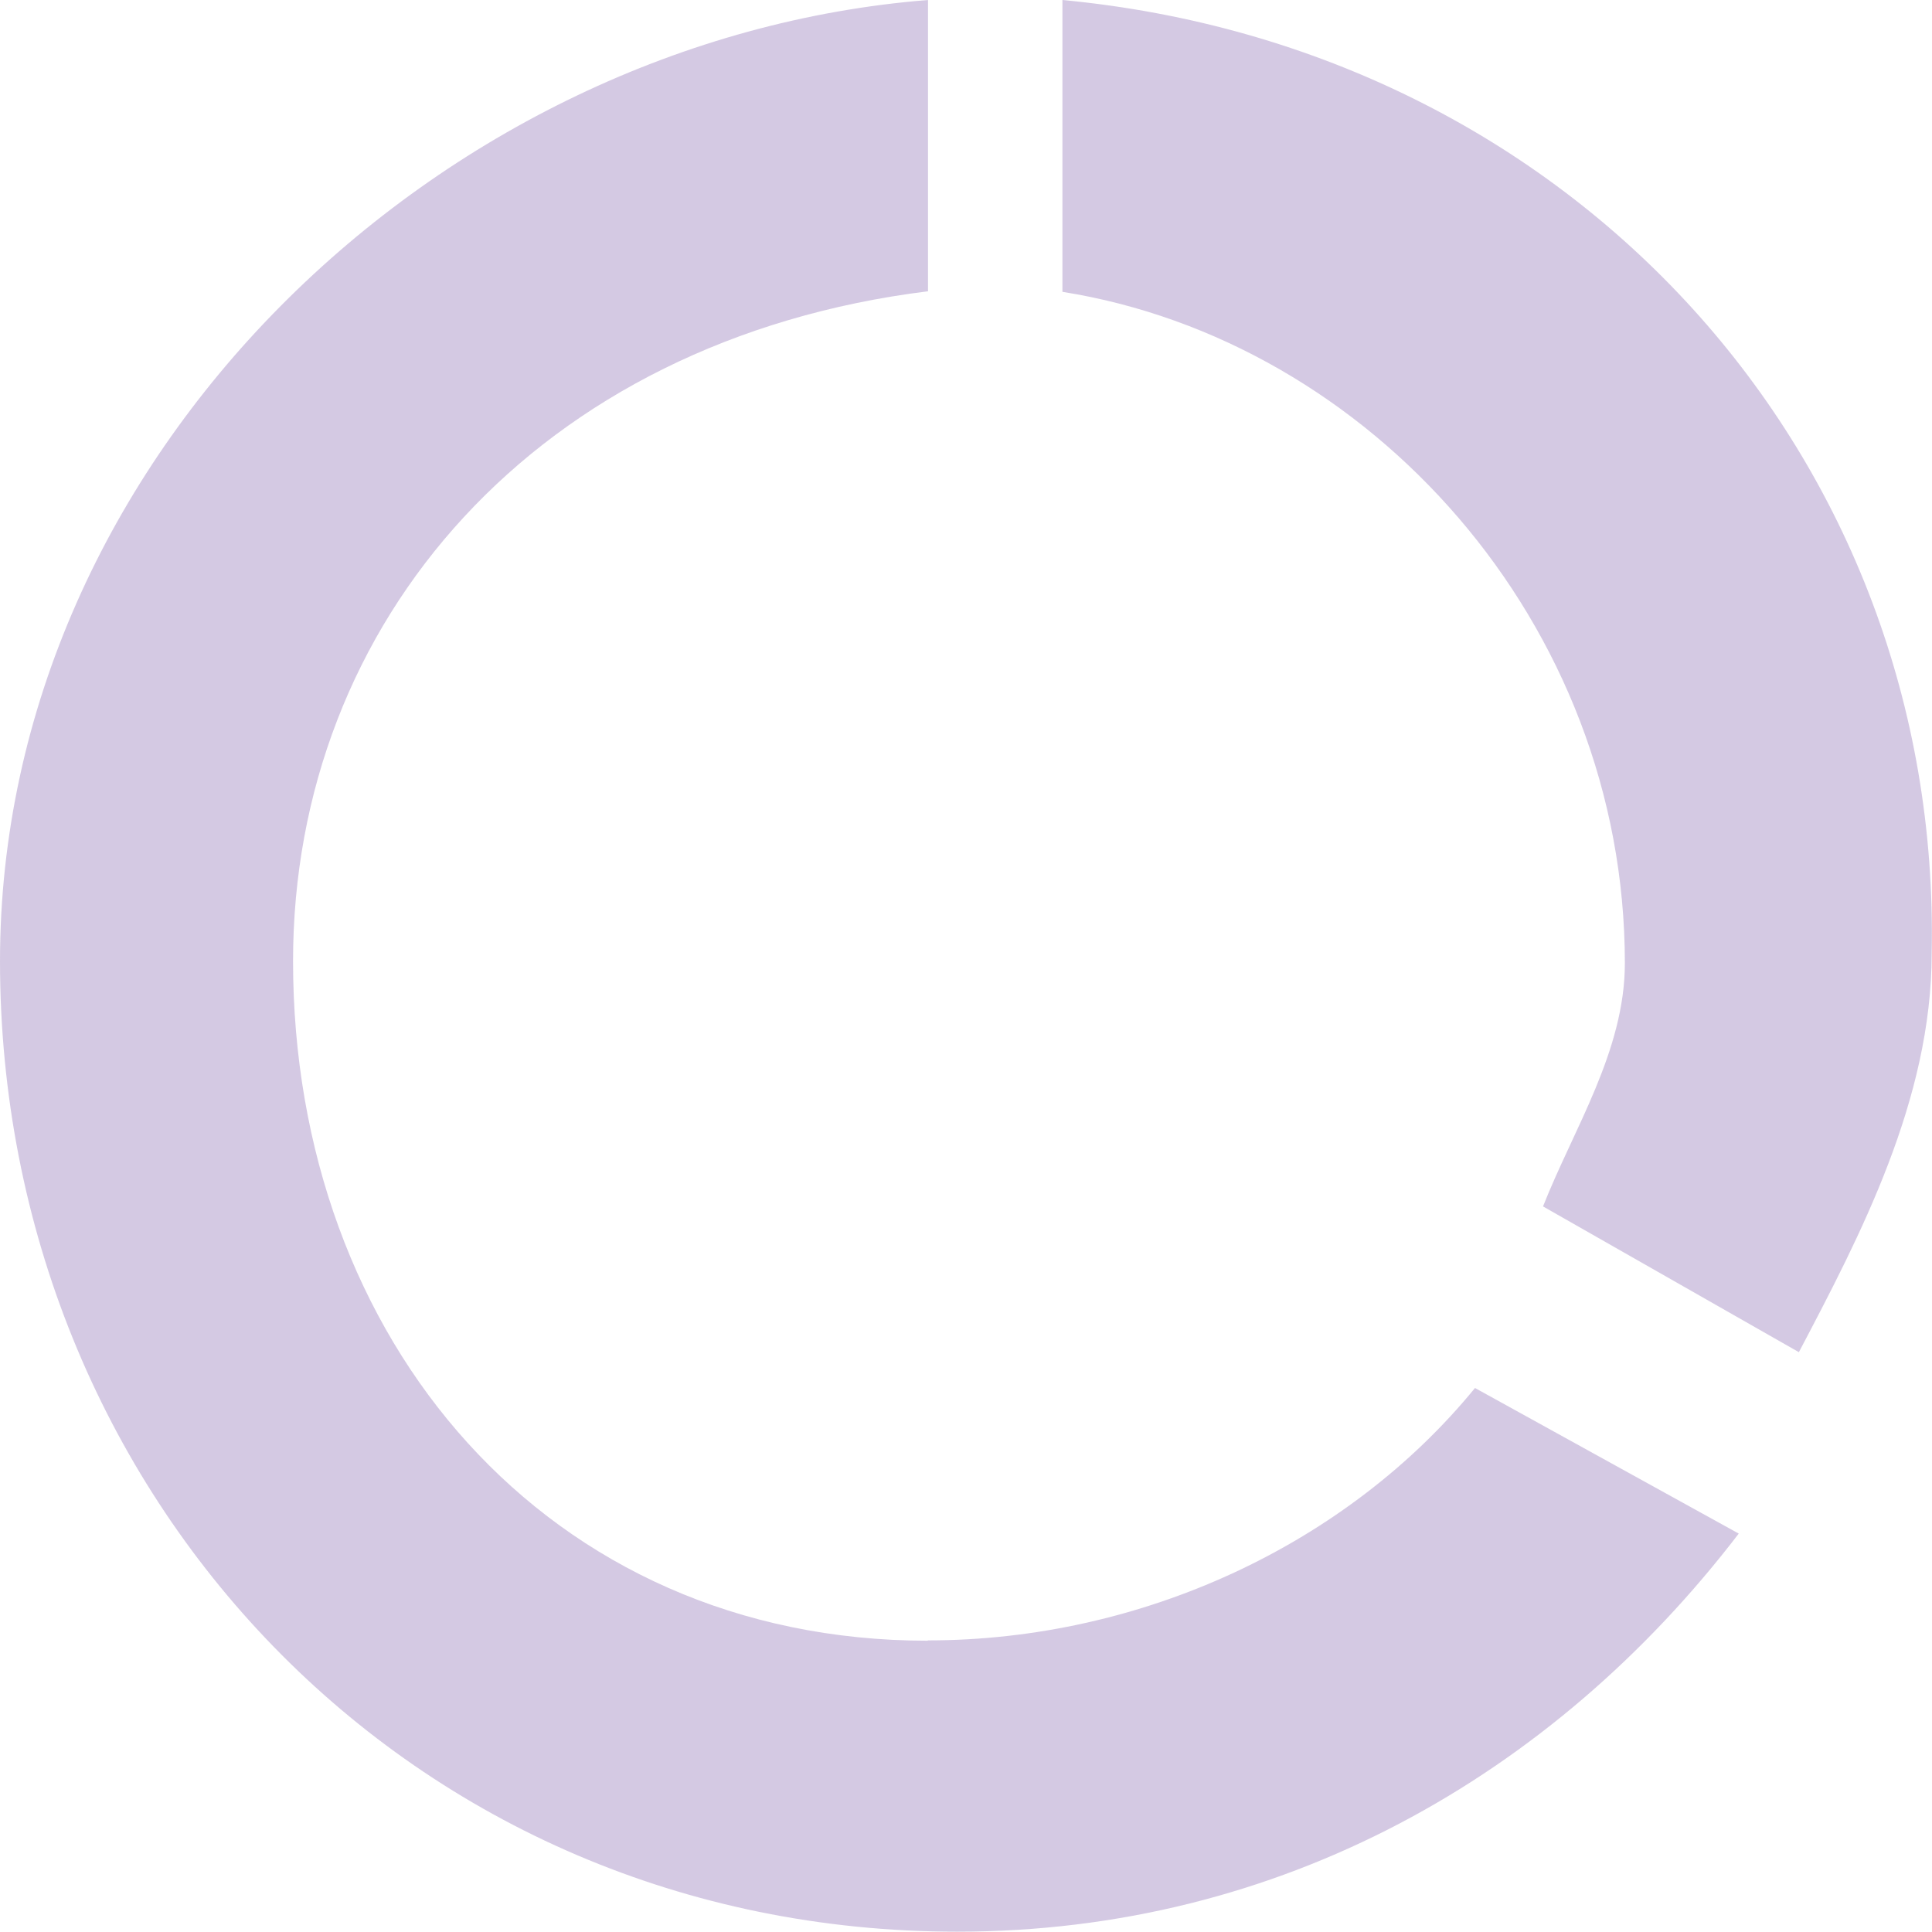
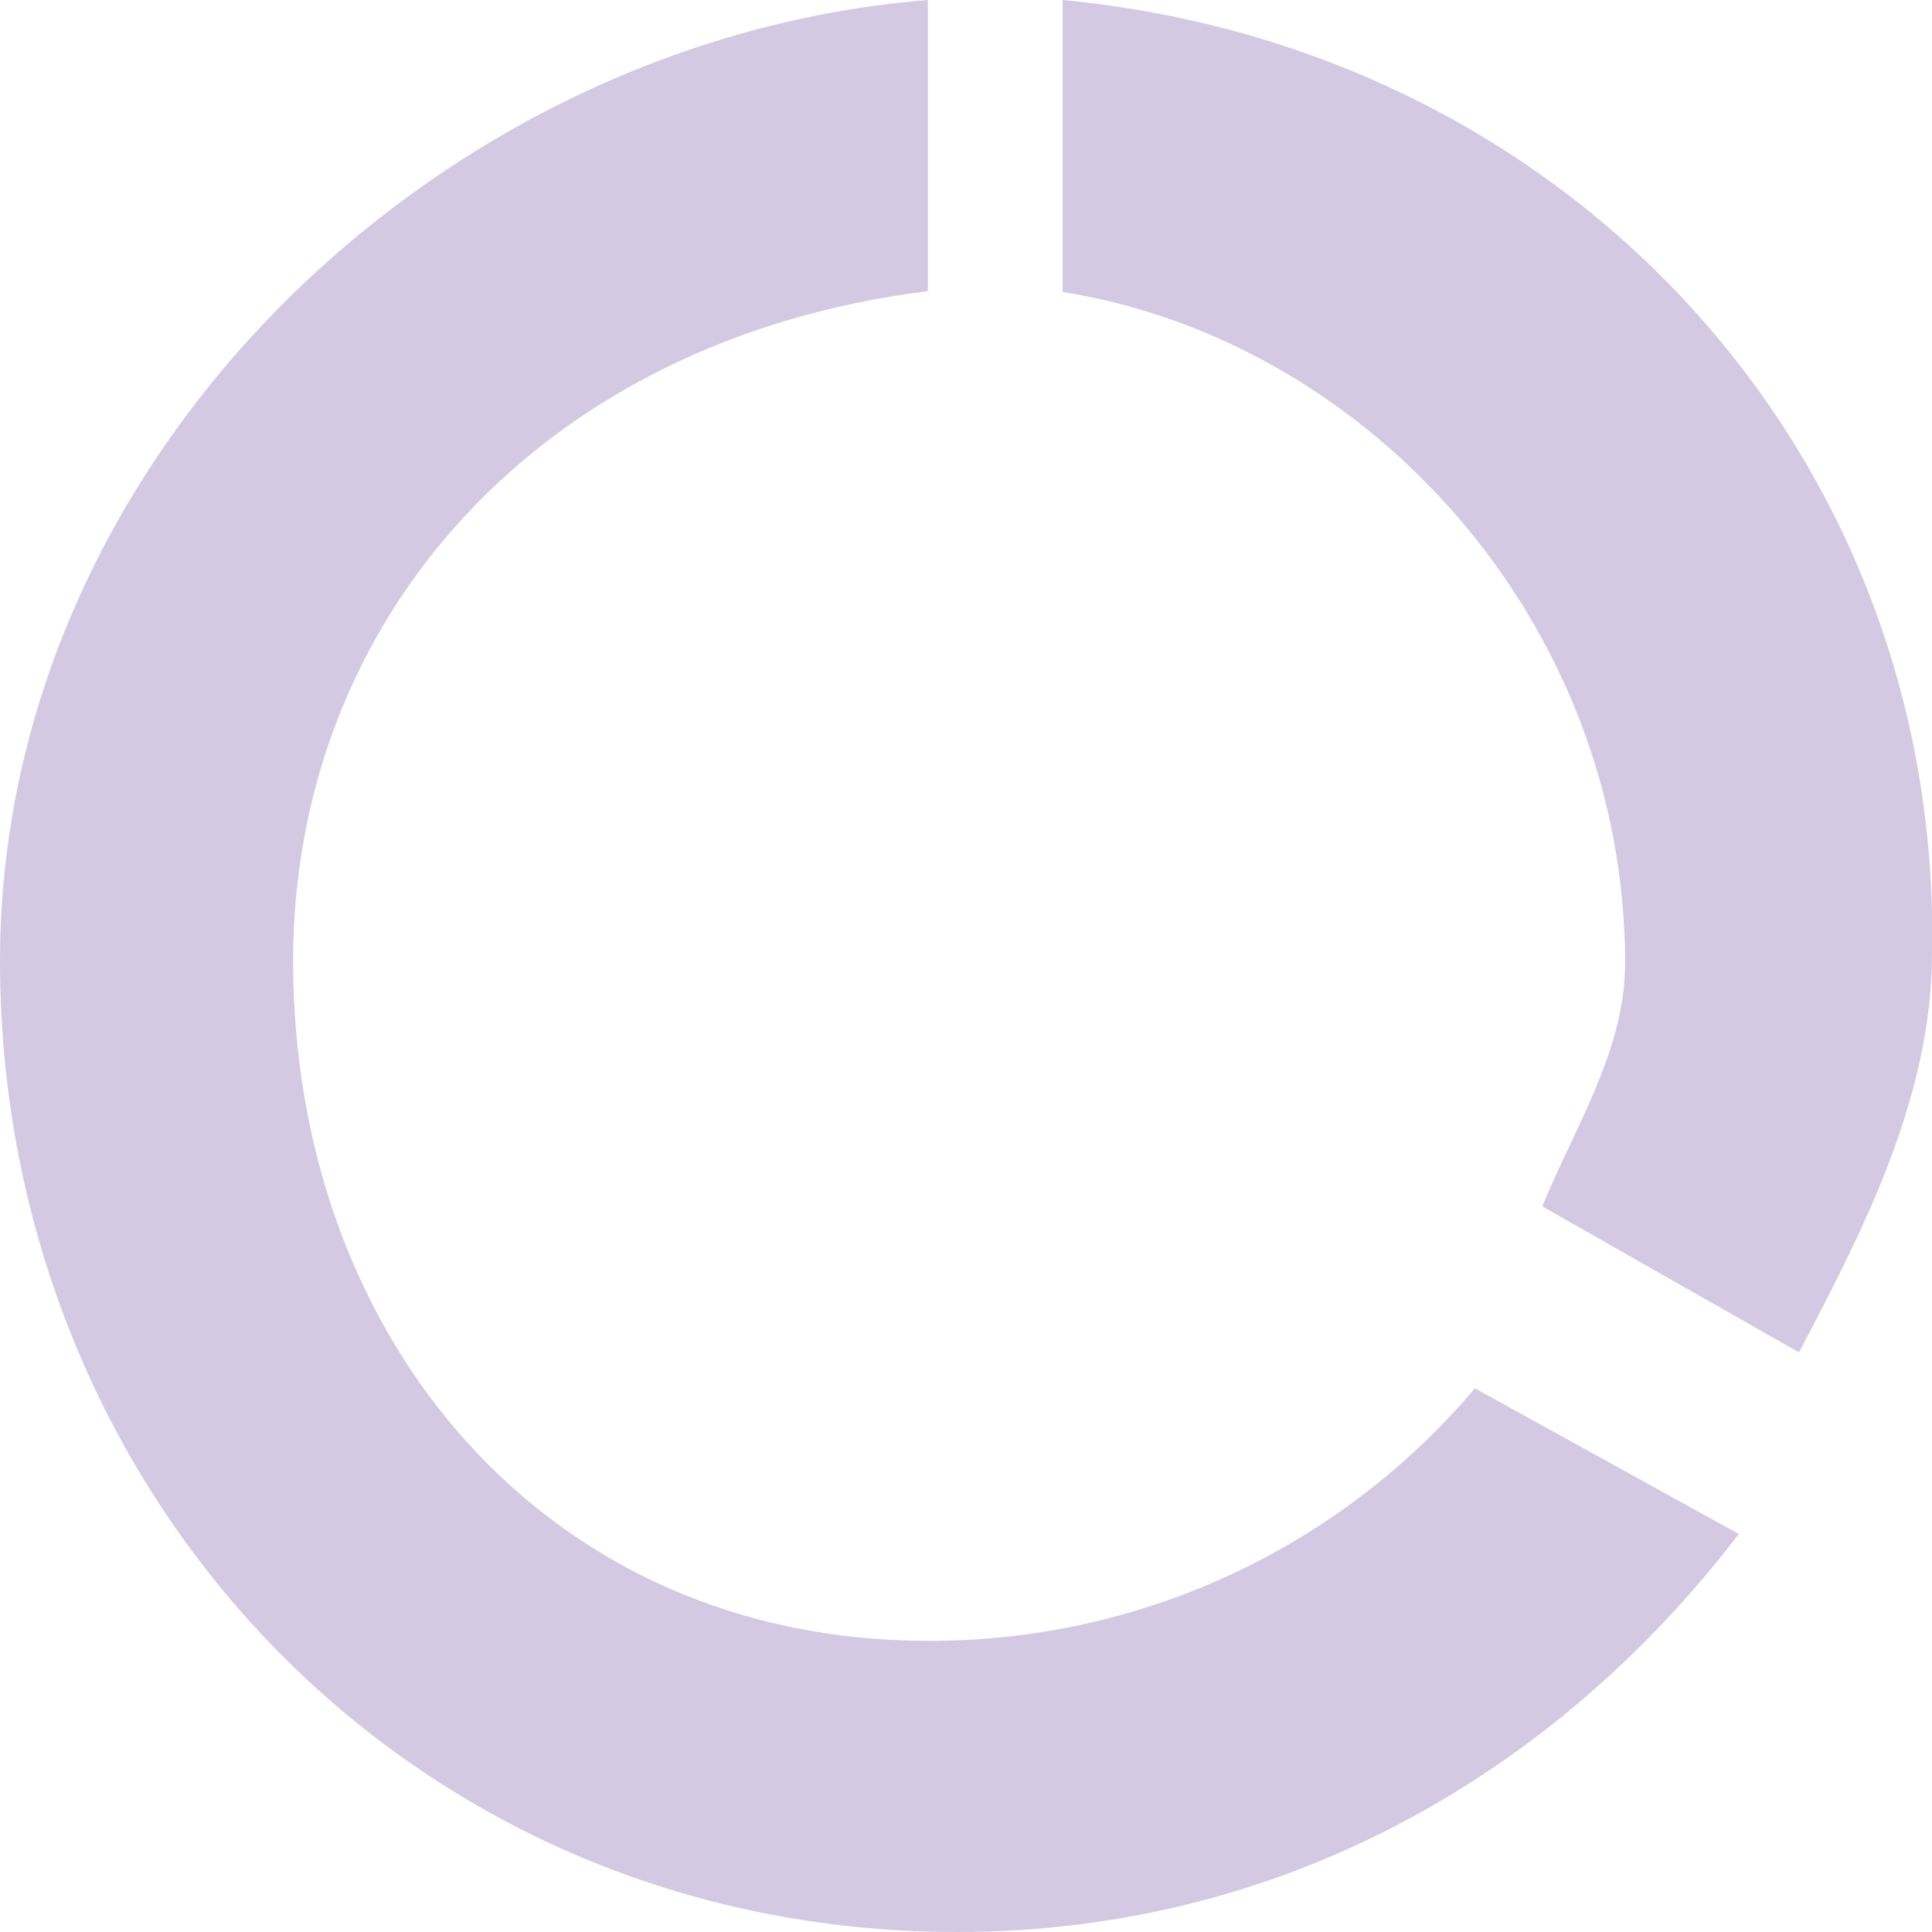
- <svg xmlns="http://www.w3.org/2000/svg" viewBox="0 0 240.04 240.04">
+ <svg xmlns="http://www.w3.org/2000/svg" viewBox="0 0 70 70">
  <defs>
    <style>.cls-1{fill:#b09ccb;fill-rule:evenodd;opacity:0.54;isolation:isolate;}</style>
  </defs>
  <g id="Layer_2" data-name="Layer 2">
    <g id="Layer_1-2" data-name="Layer 1">
-       <path id="path" class="cls-1" d="M132,0V36.26c38.12,6.05,69.88,41.1,69.88,83.41,0,10.88-6.35,20.55-10.17,30.22L223.5,168C231.12,153.52,240,136.6,240,118.46,241.28,56.81,195.54,6,132,0ZM115.3,203.85c-47.33,0-78.89-37.39-78.89-84.43,0-42.22,30.34-77.2,78.89-83.23V0C54.62,4.82,0,56.69,0,119.42,0,185.76,51,240,118.94,240c40.05,0,74-19.3,97.09-49.46l-32.77-18.09c-15.77,19.3-41.26,31.36-68,31.36Z" />
+       <path id="path" class="cls-1" d="M38.5,0V10.58c11.11,1.76,20.38,12,20.38,24.32,0,3.17-1.86,6-3,8.81L65.18,49C67.4,44.77,70,39.83,70,34.55,70.36,16.57,57,1.76,38.5,0ZM33.62,59.45c-13.8,0-23-10.91-23-24.63,0-12.31,8.85-22.51,23-24.27V0C15.93,1.41,0,16.53,0,34.82,0,54.17,14.86,70,34.68,70,46.36,70,56.27,64.37,63,55.58L53.44,50.3a25.83,25.83,0,0,1-19.82,9.15Z" />
    </g>
  </g>
</svg>
